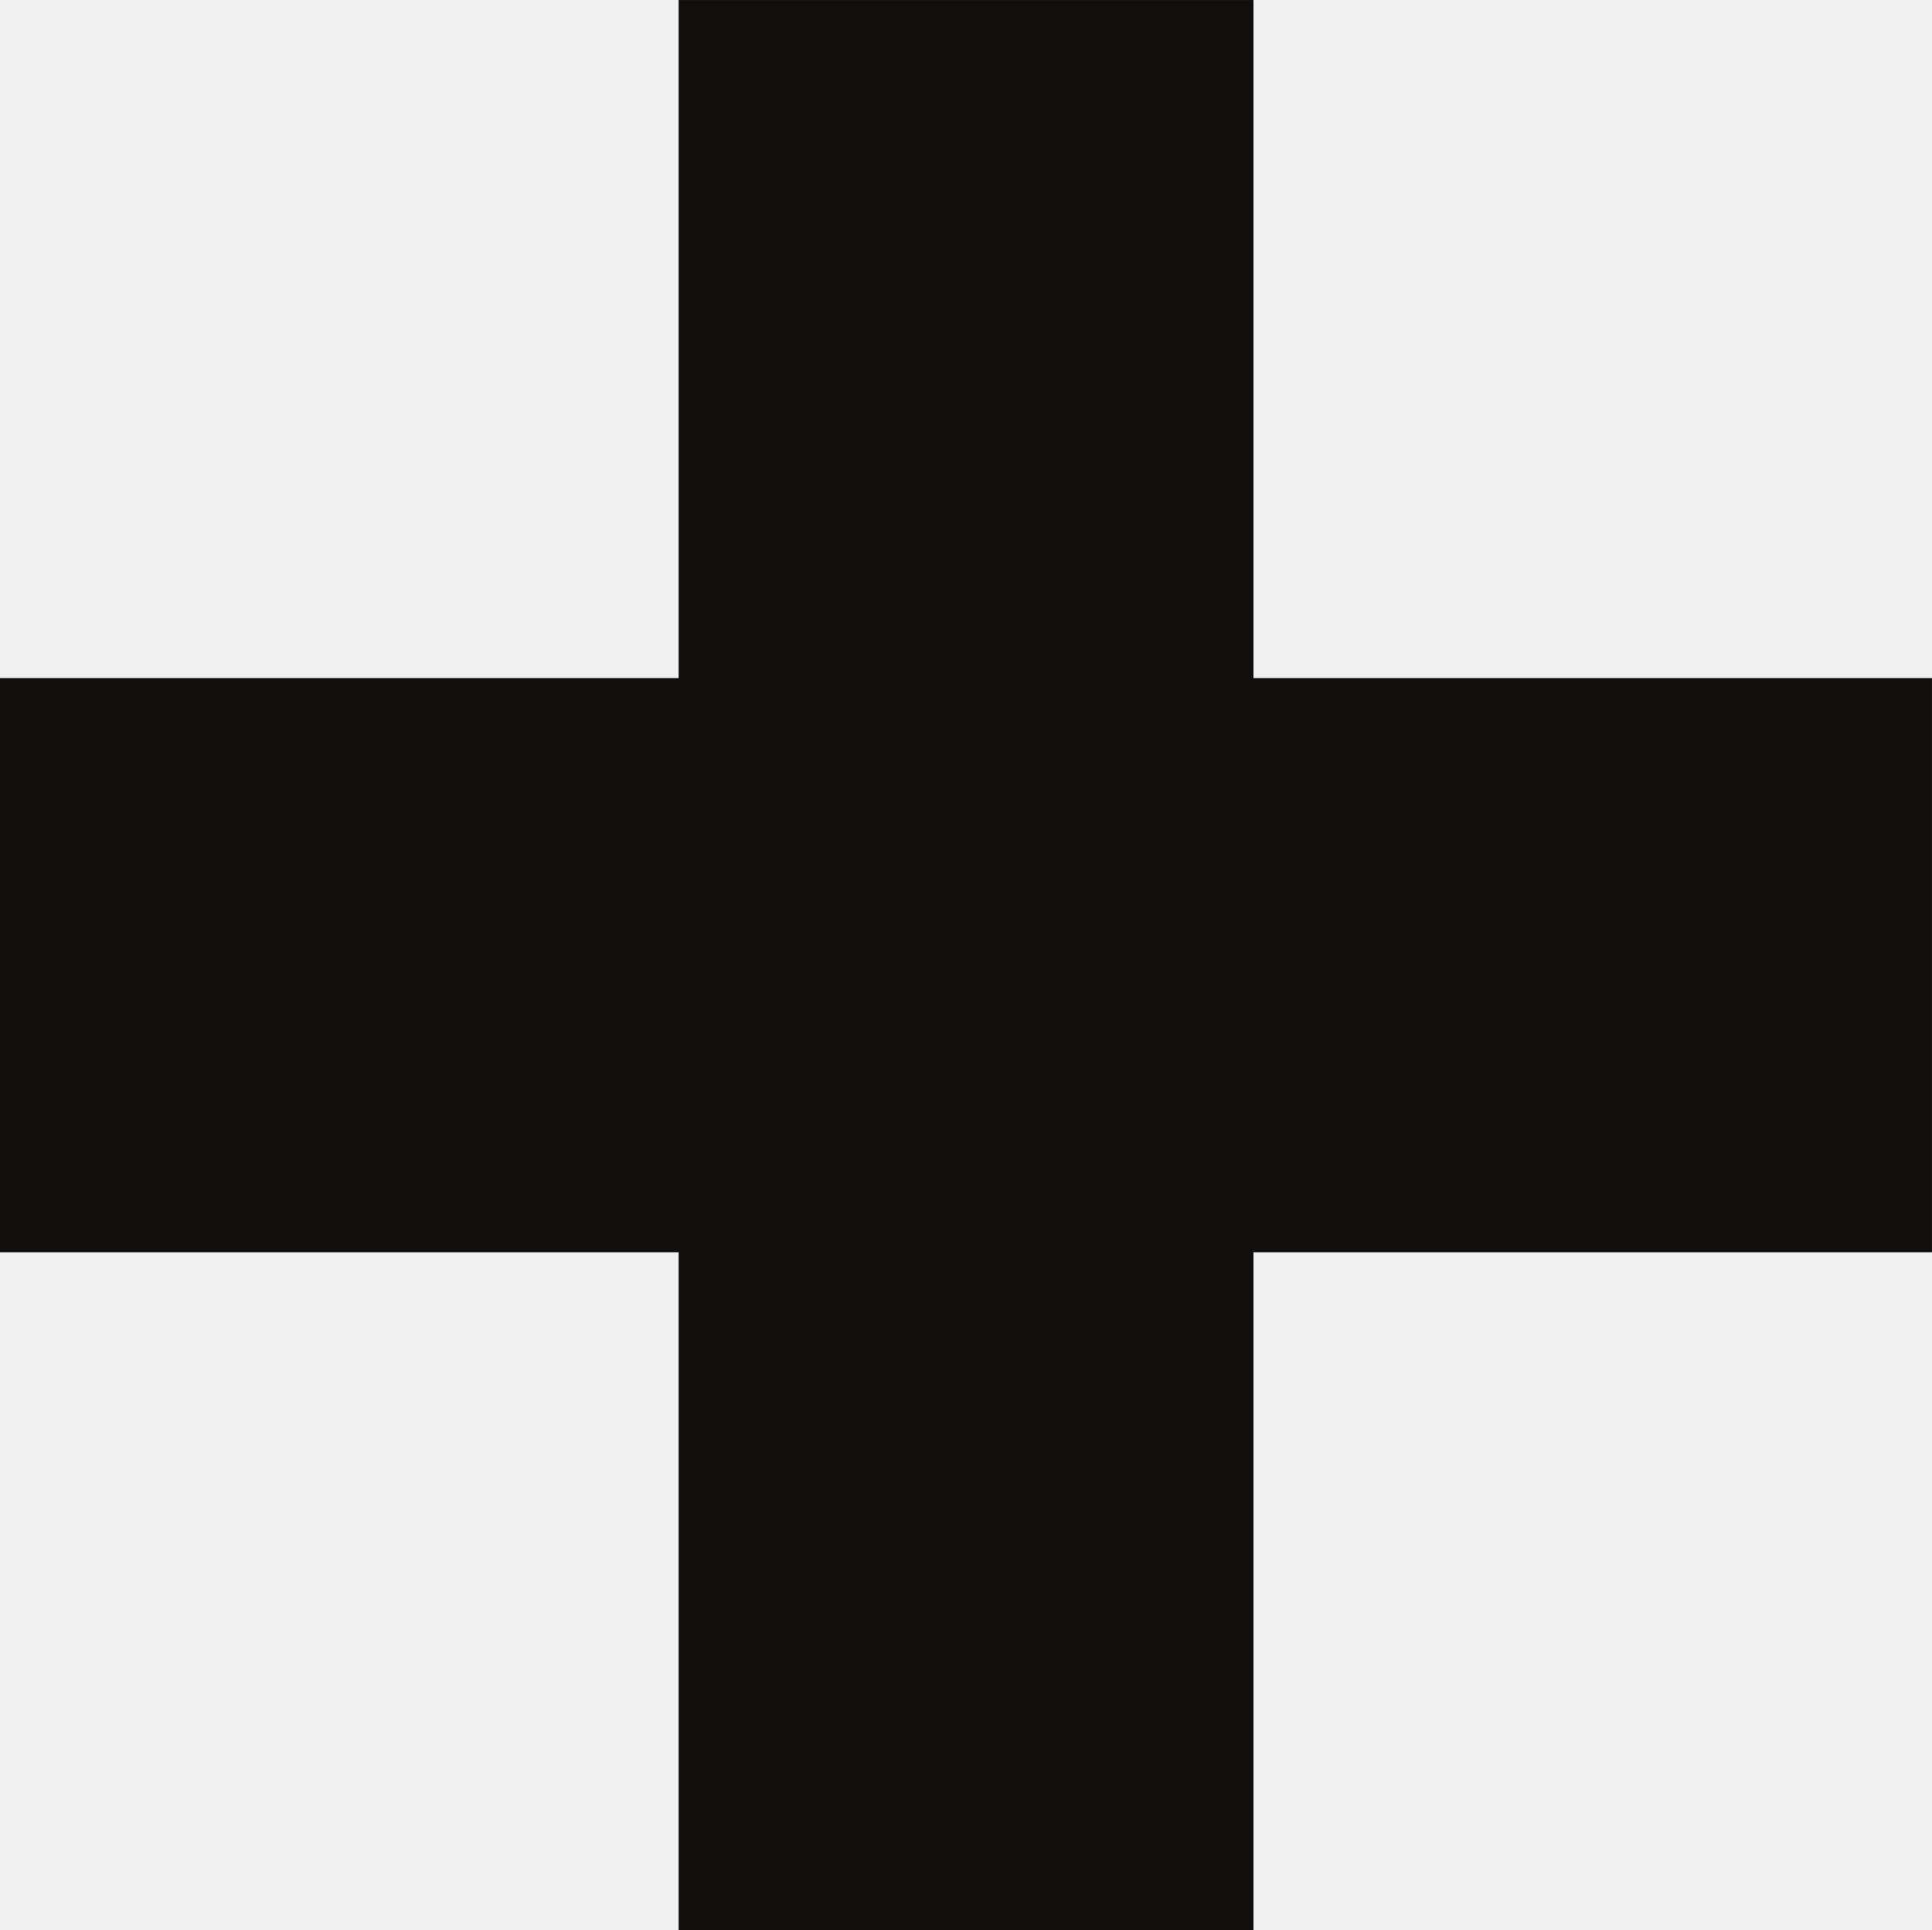
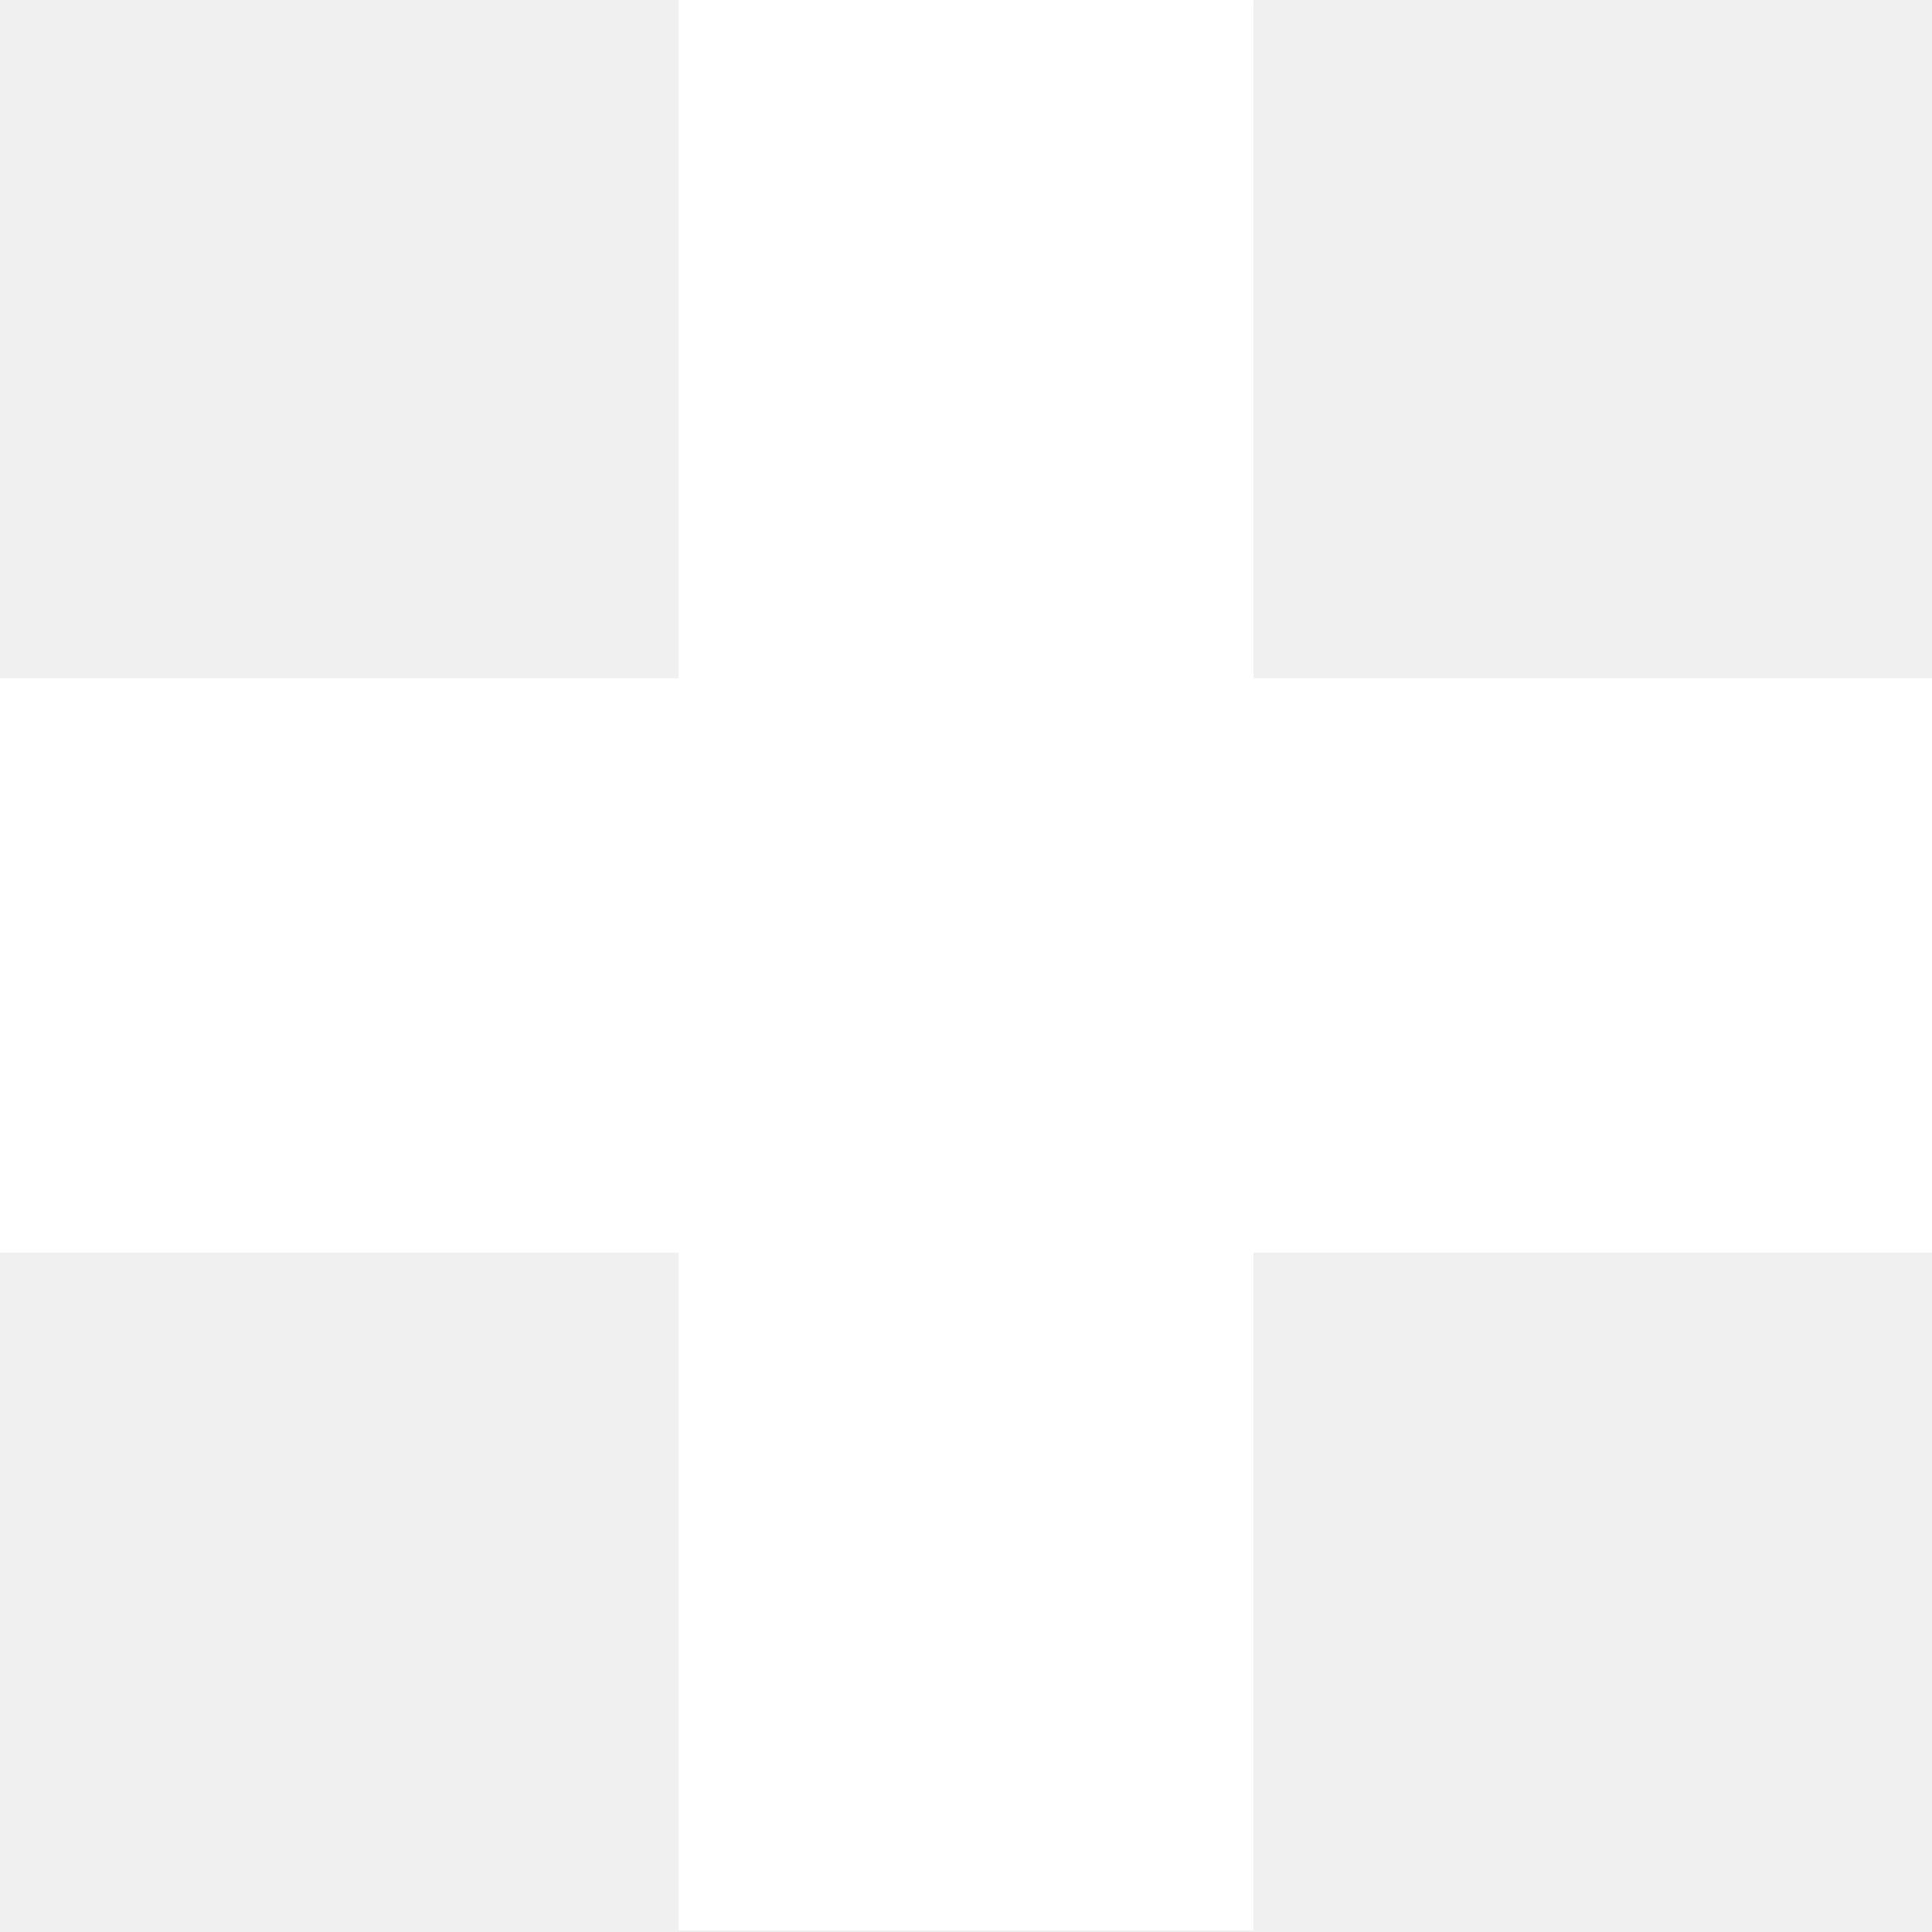
- <svg xmlns="http://www.w3.org/2000/svg" version="1.1" width="20" height="19.984" viewBox="0 0 20 19.984">
+ <svg xmlns="http://www.w3.org/2000/svg" version="1.1" width="20" height="20" viewBox="0 0 20 20">
  <g transform="matrix(1.333333,0,0,-1.333333,-1167.464,667.2067)">
    <g transform="scale(0.1)">
-       <path d="m 8755.98,4906.8 h 52.69 v -52.63 h 44.63 v 52.63 h 52.68 v 44.59 h -52.68 v 52.66 h -44.63 v -52.66 h -52.69 v -44.59" style="fill:#100f0d;fill-opacity:1;fill-rule:nonzero;stroke:none" />
+       <path d="m 8755.98,4906.8 h 52.69 v -52.63 h 44.63 v 52.63 h 52.68 v 44.59 h -52.68 v 52.66 h -44.63 v -52.66 h -52.69 v -44.59" style="fill:#ffffff;fill-opacity:1;fill-rule:nonzero;stroke:none" />
    </g>
  </g>
</svg>
